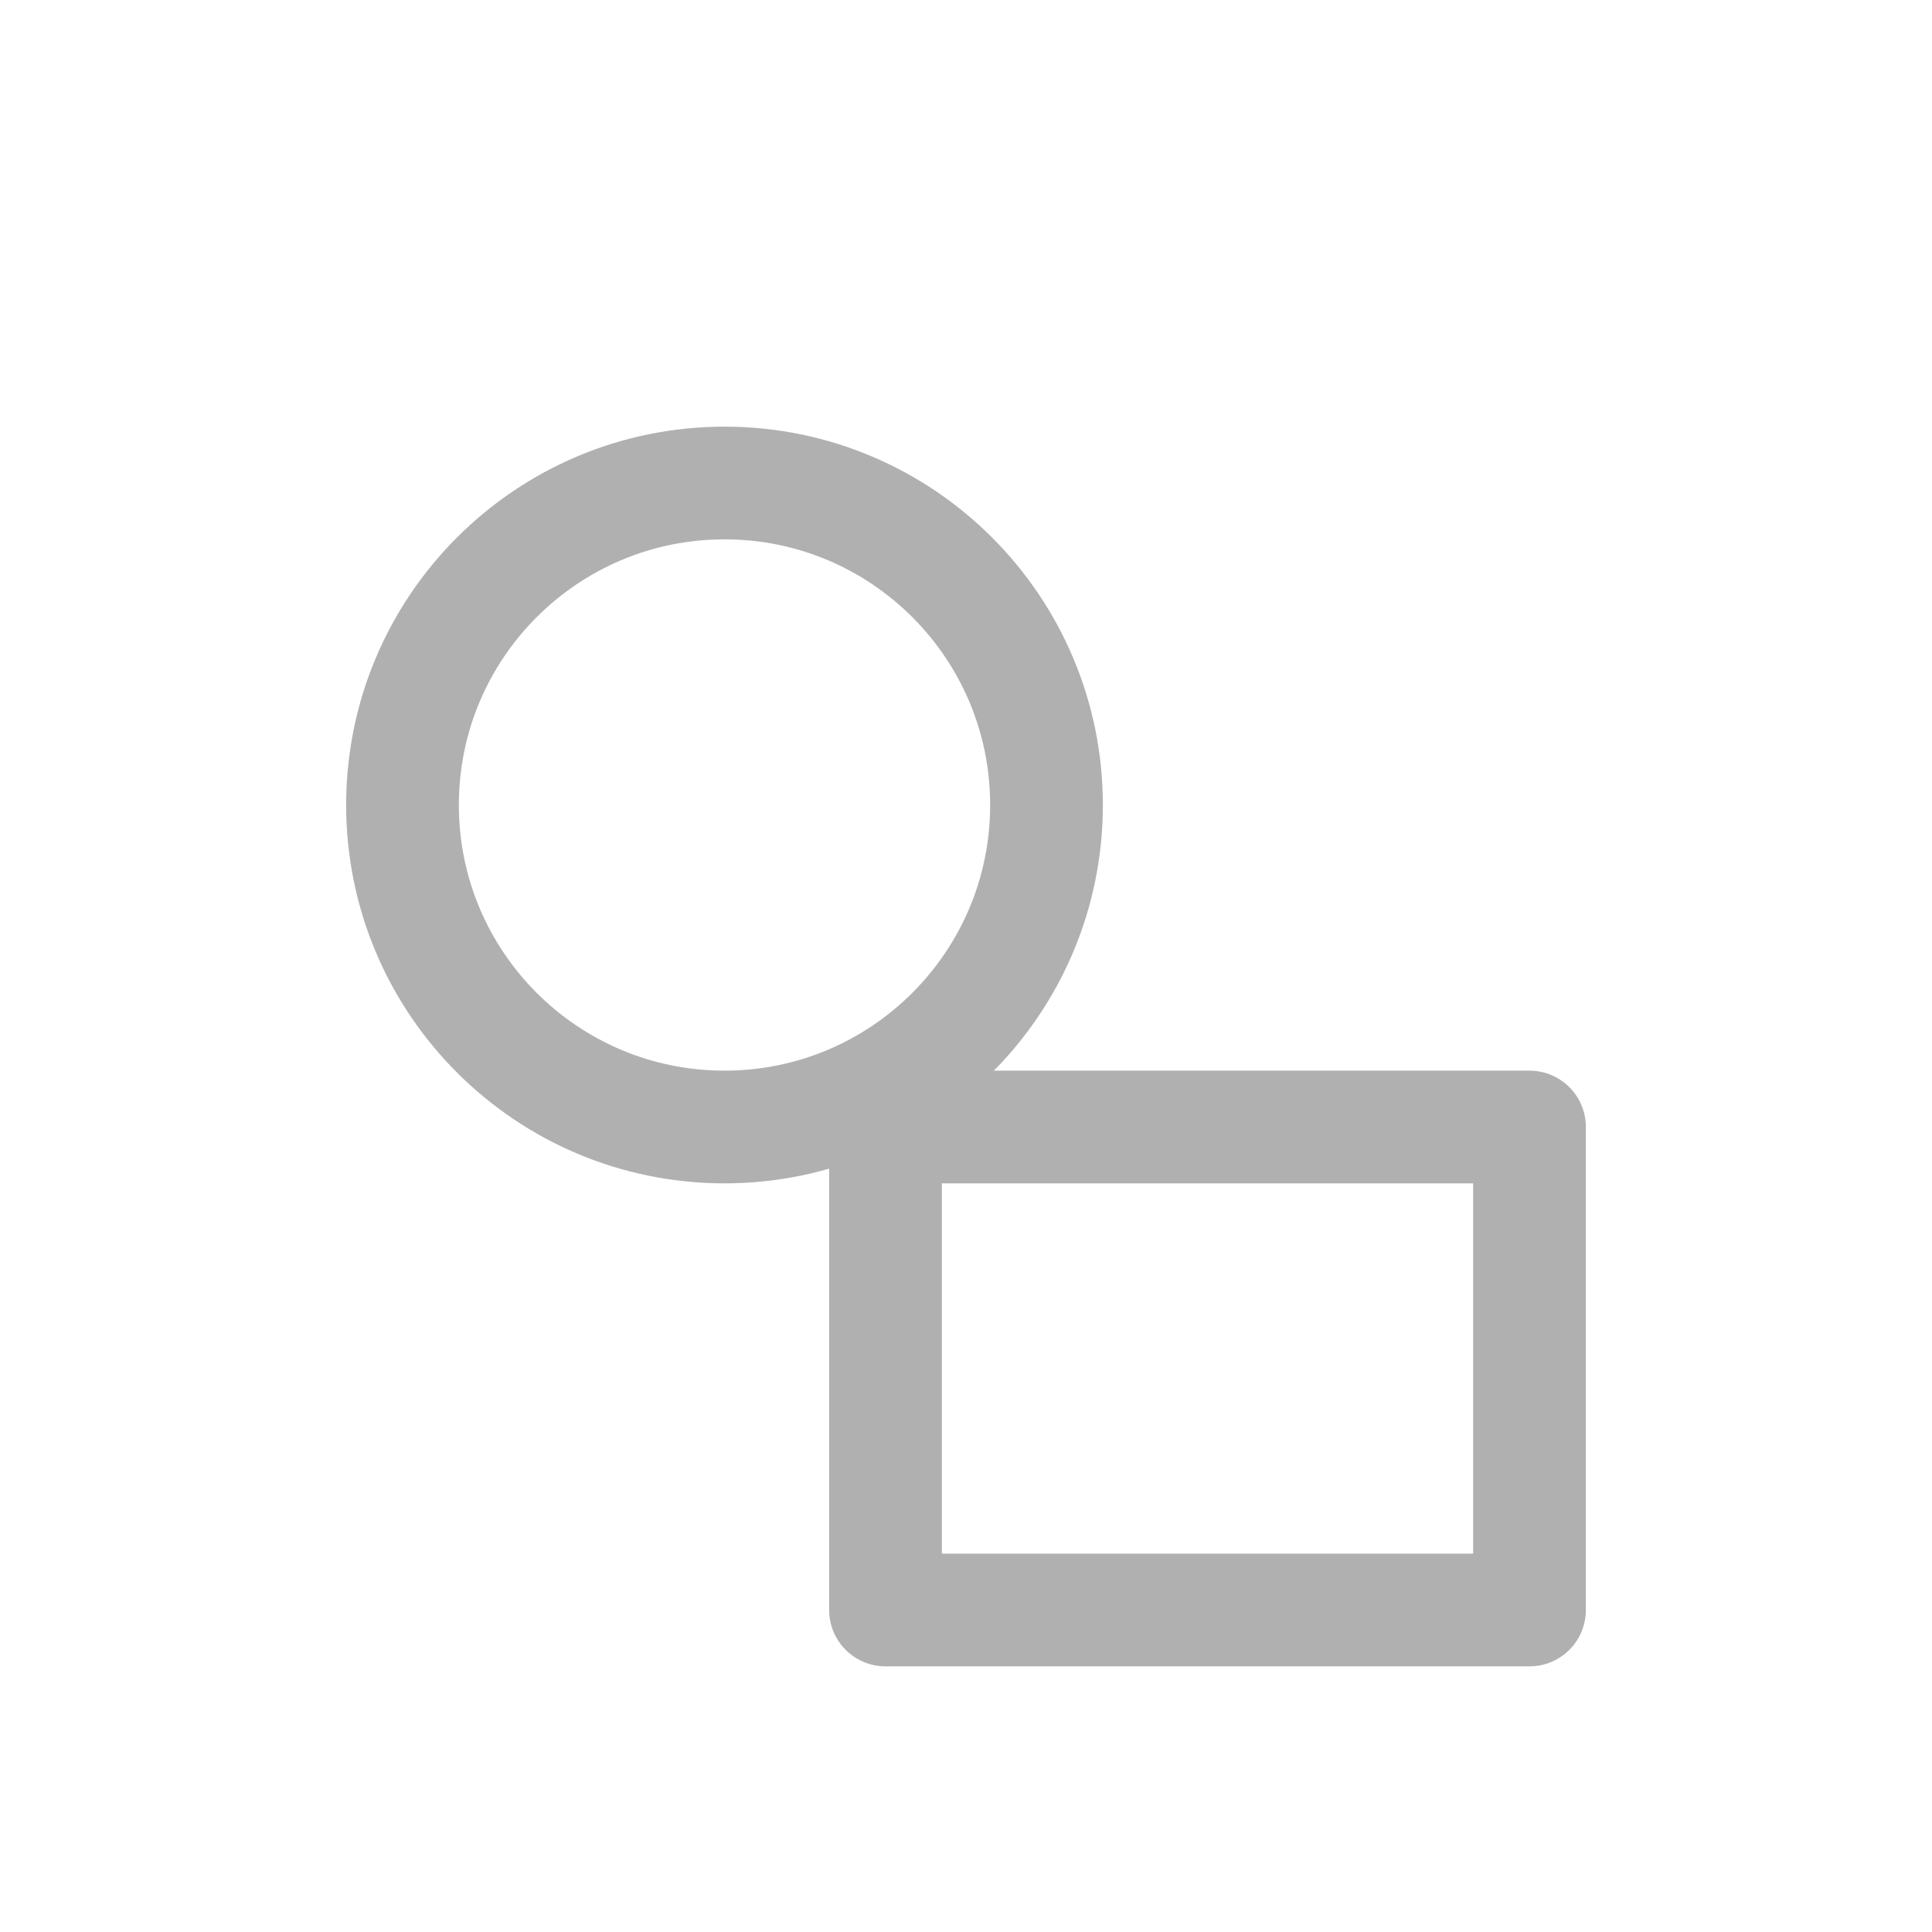
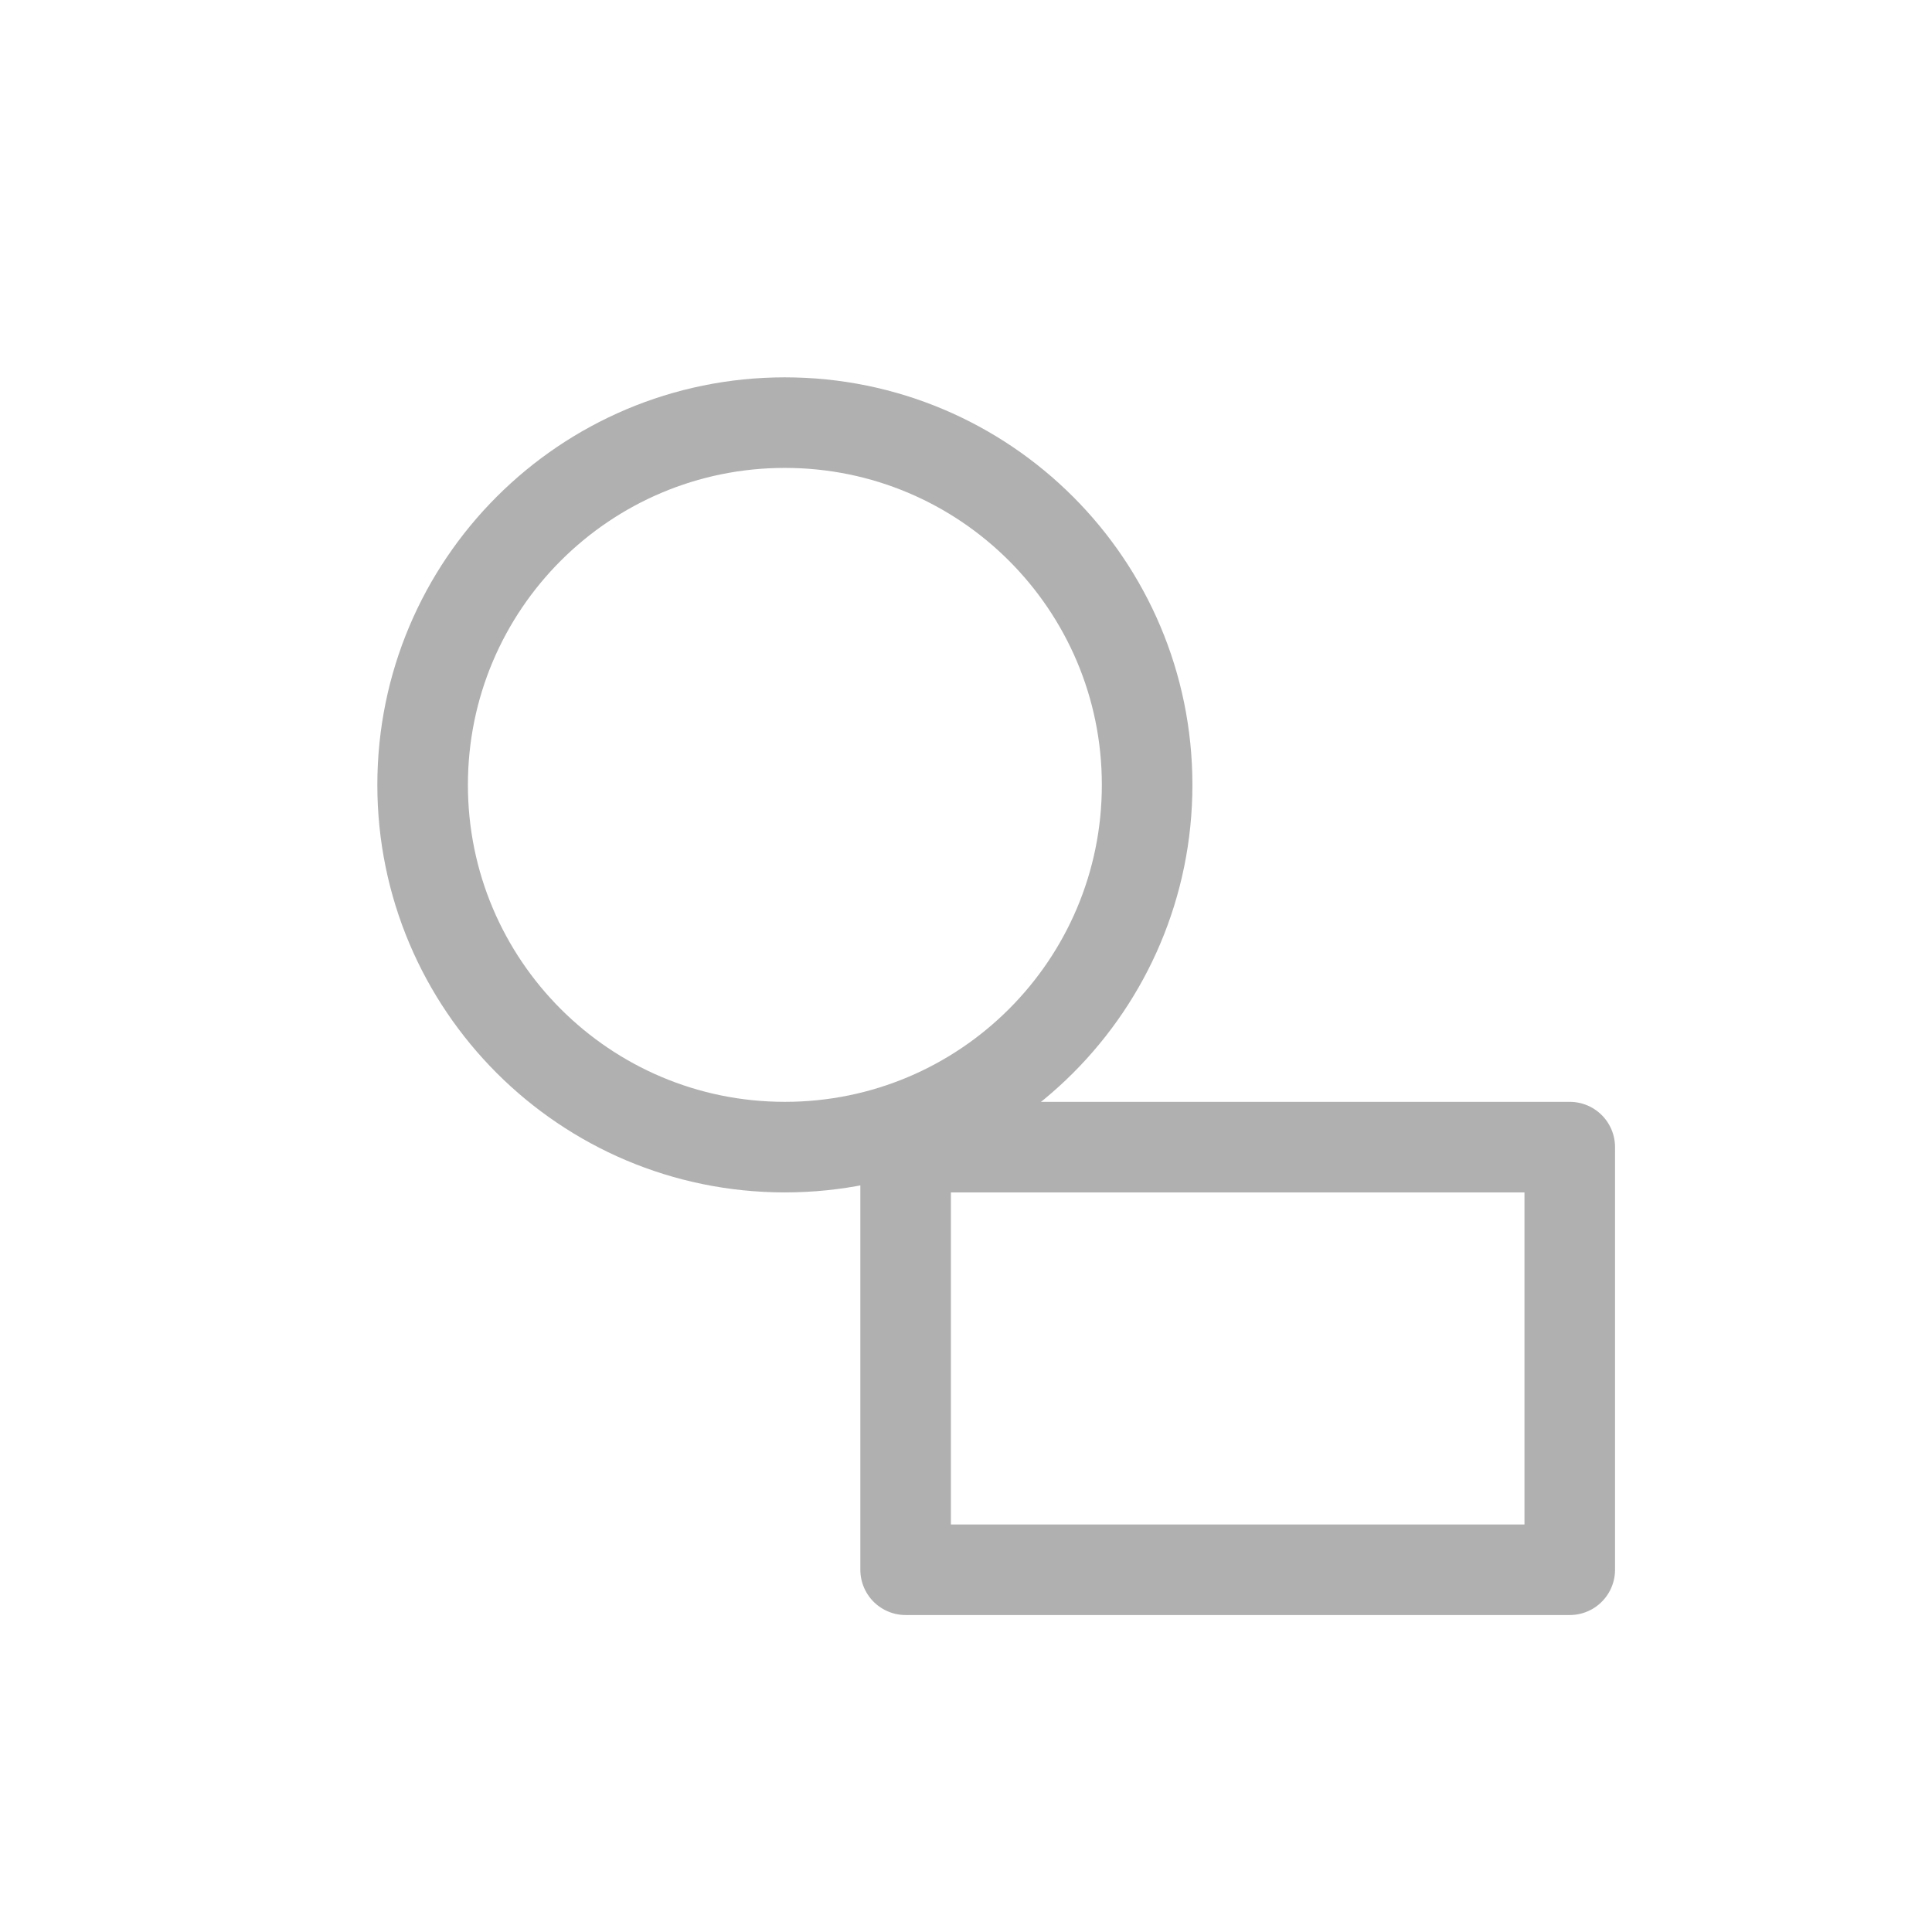
- <svg xmlns="http://www.w3.org/2000/svg" width="24" height="24" viewBox="0 0 24 24">
-   <g fill="none" stroke="#B0B0B0" stroke-width="1.4" stroke-linecap="round" stroke-linejoin="round">
-     <circle cx="9" cy="10" r="4" />
-     <rect x="11" y="14" width="8" height="6" />
+ <svg xmlns="http://www.w3.org/2000/svg" width="64" height="64" viewBox="0 0 64 64">
+   <g fill="none" stroke="#B0B0B0" stroke-width="3" stroke-linecap="round" stroke-linejoin="round">
+     <circle cx="26" cy="26" r="12" />
+     <rect x="30" y="38" width="22" height="14" />
  </g>
</svg>
